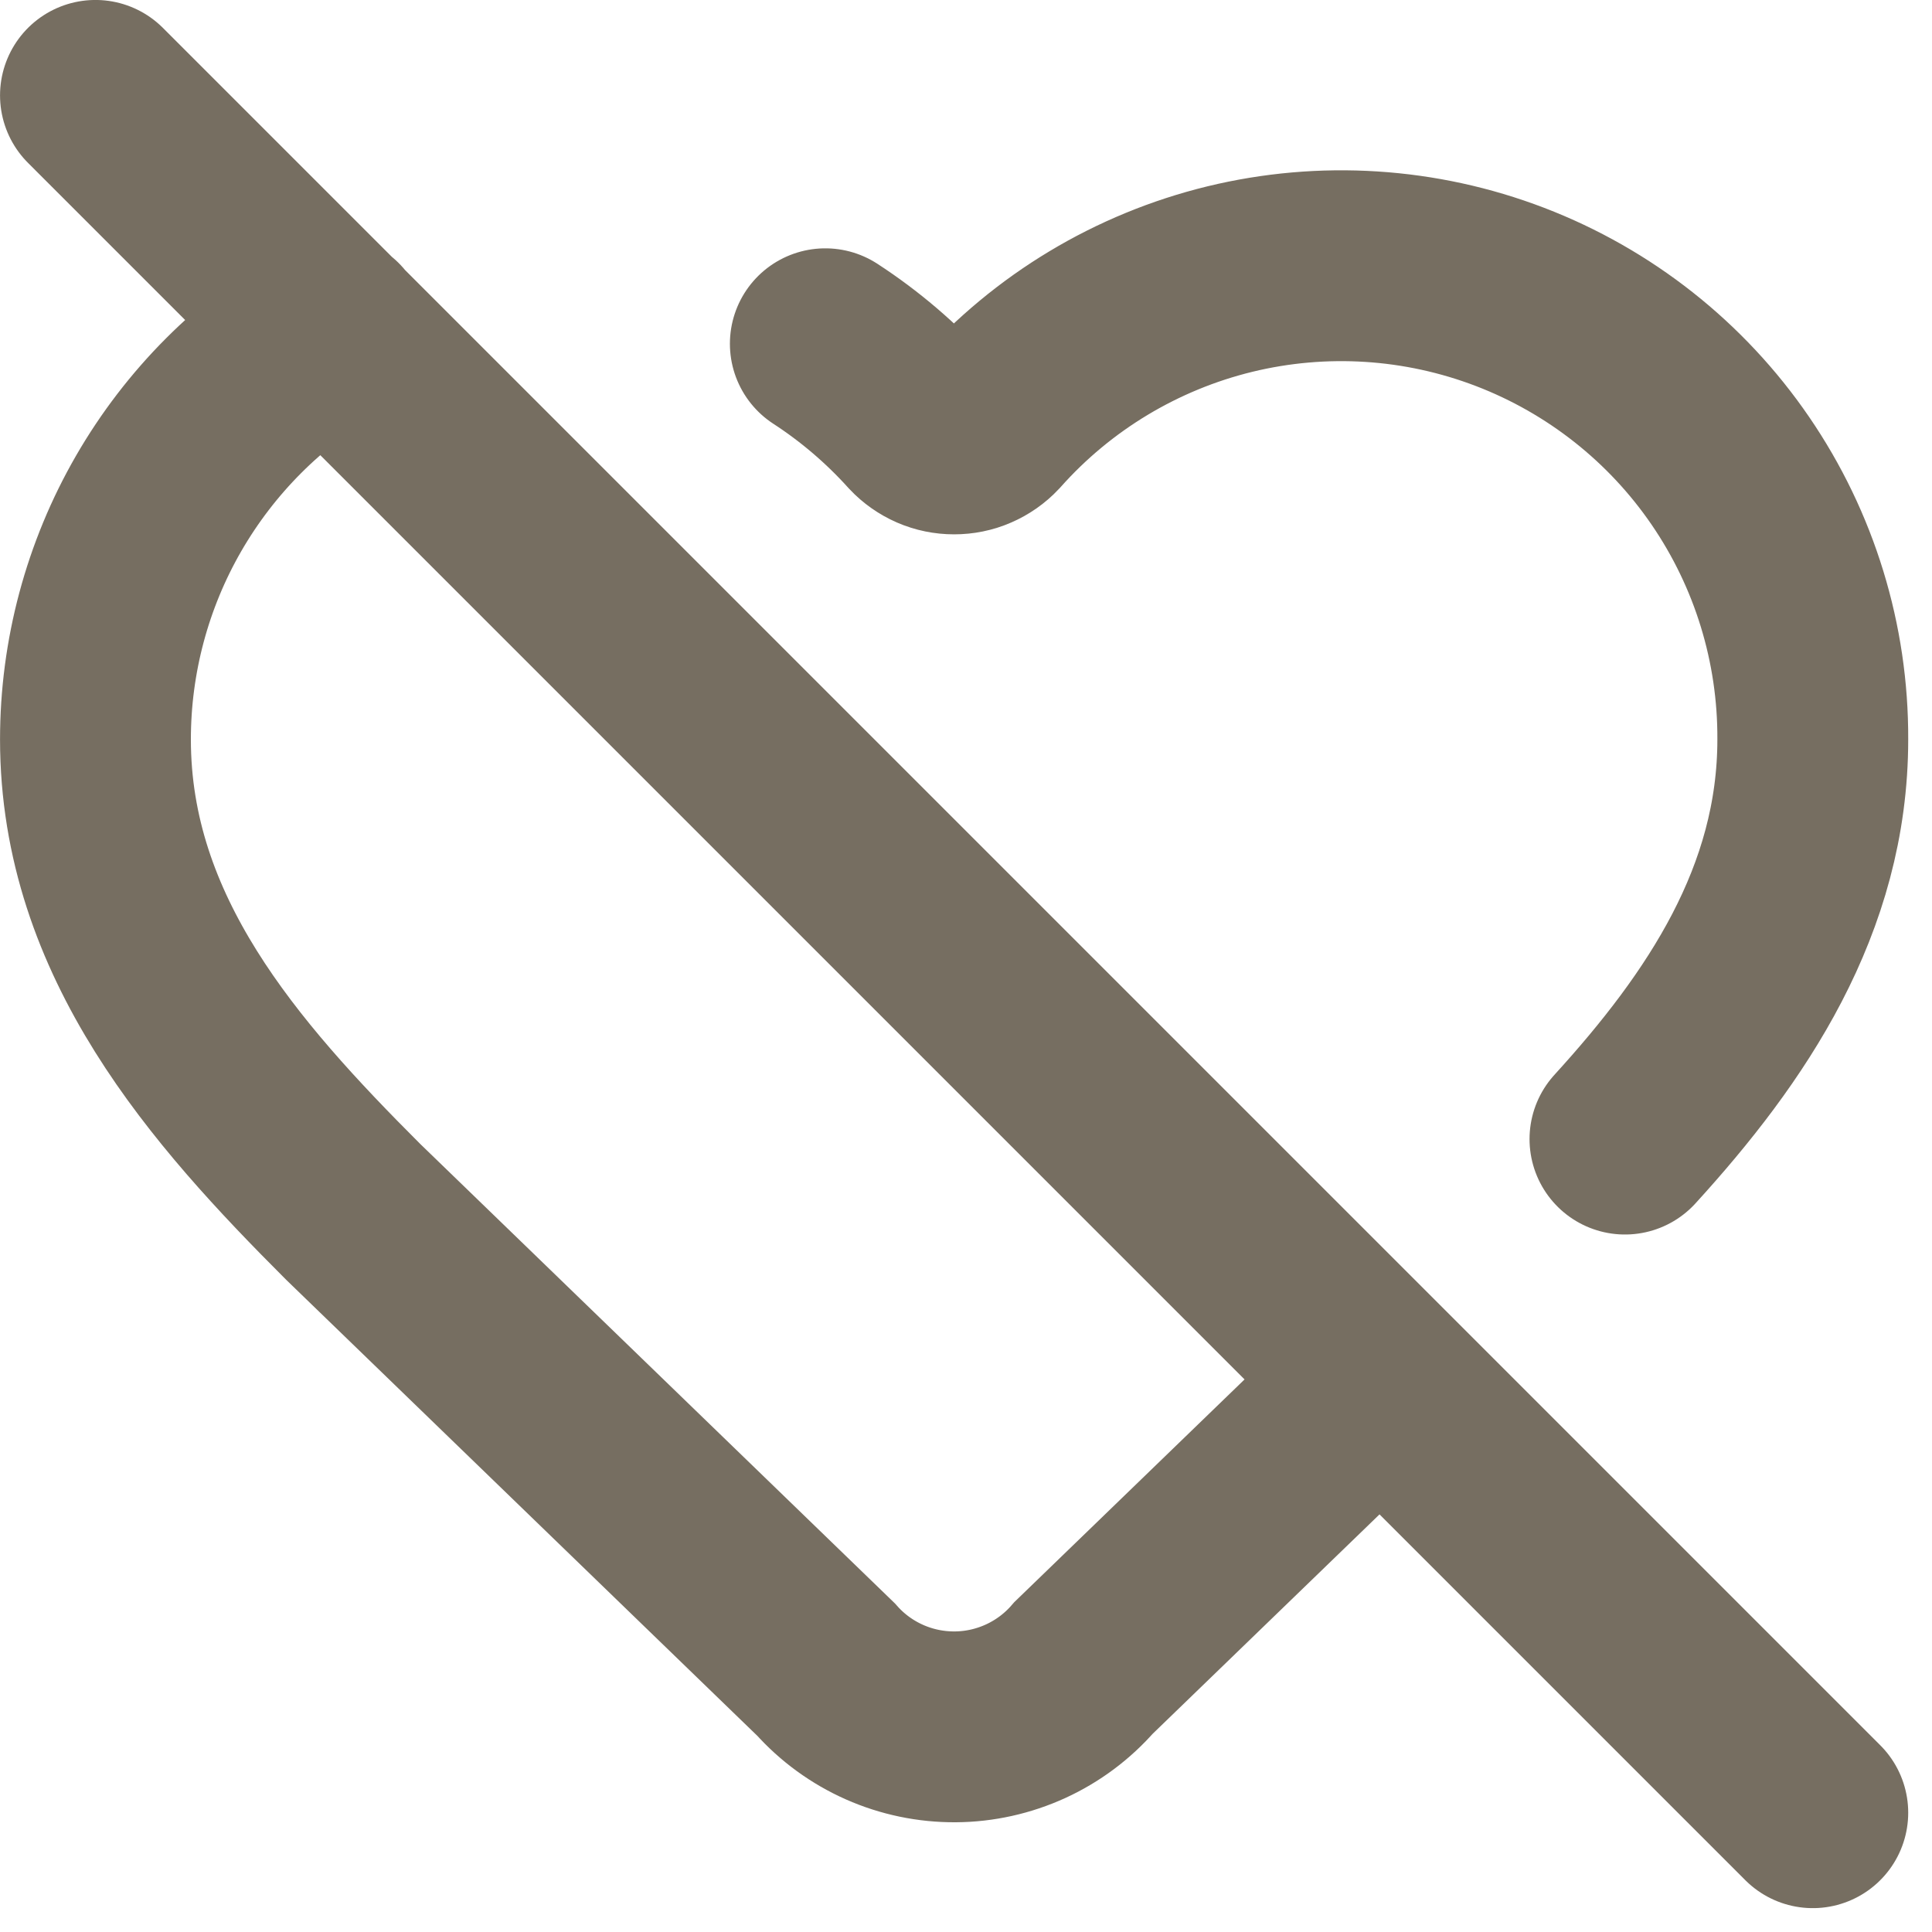
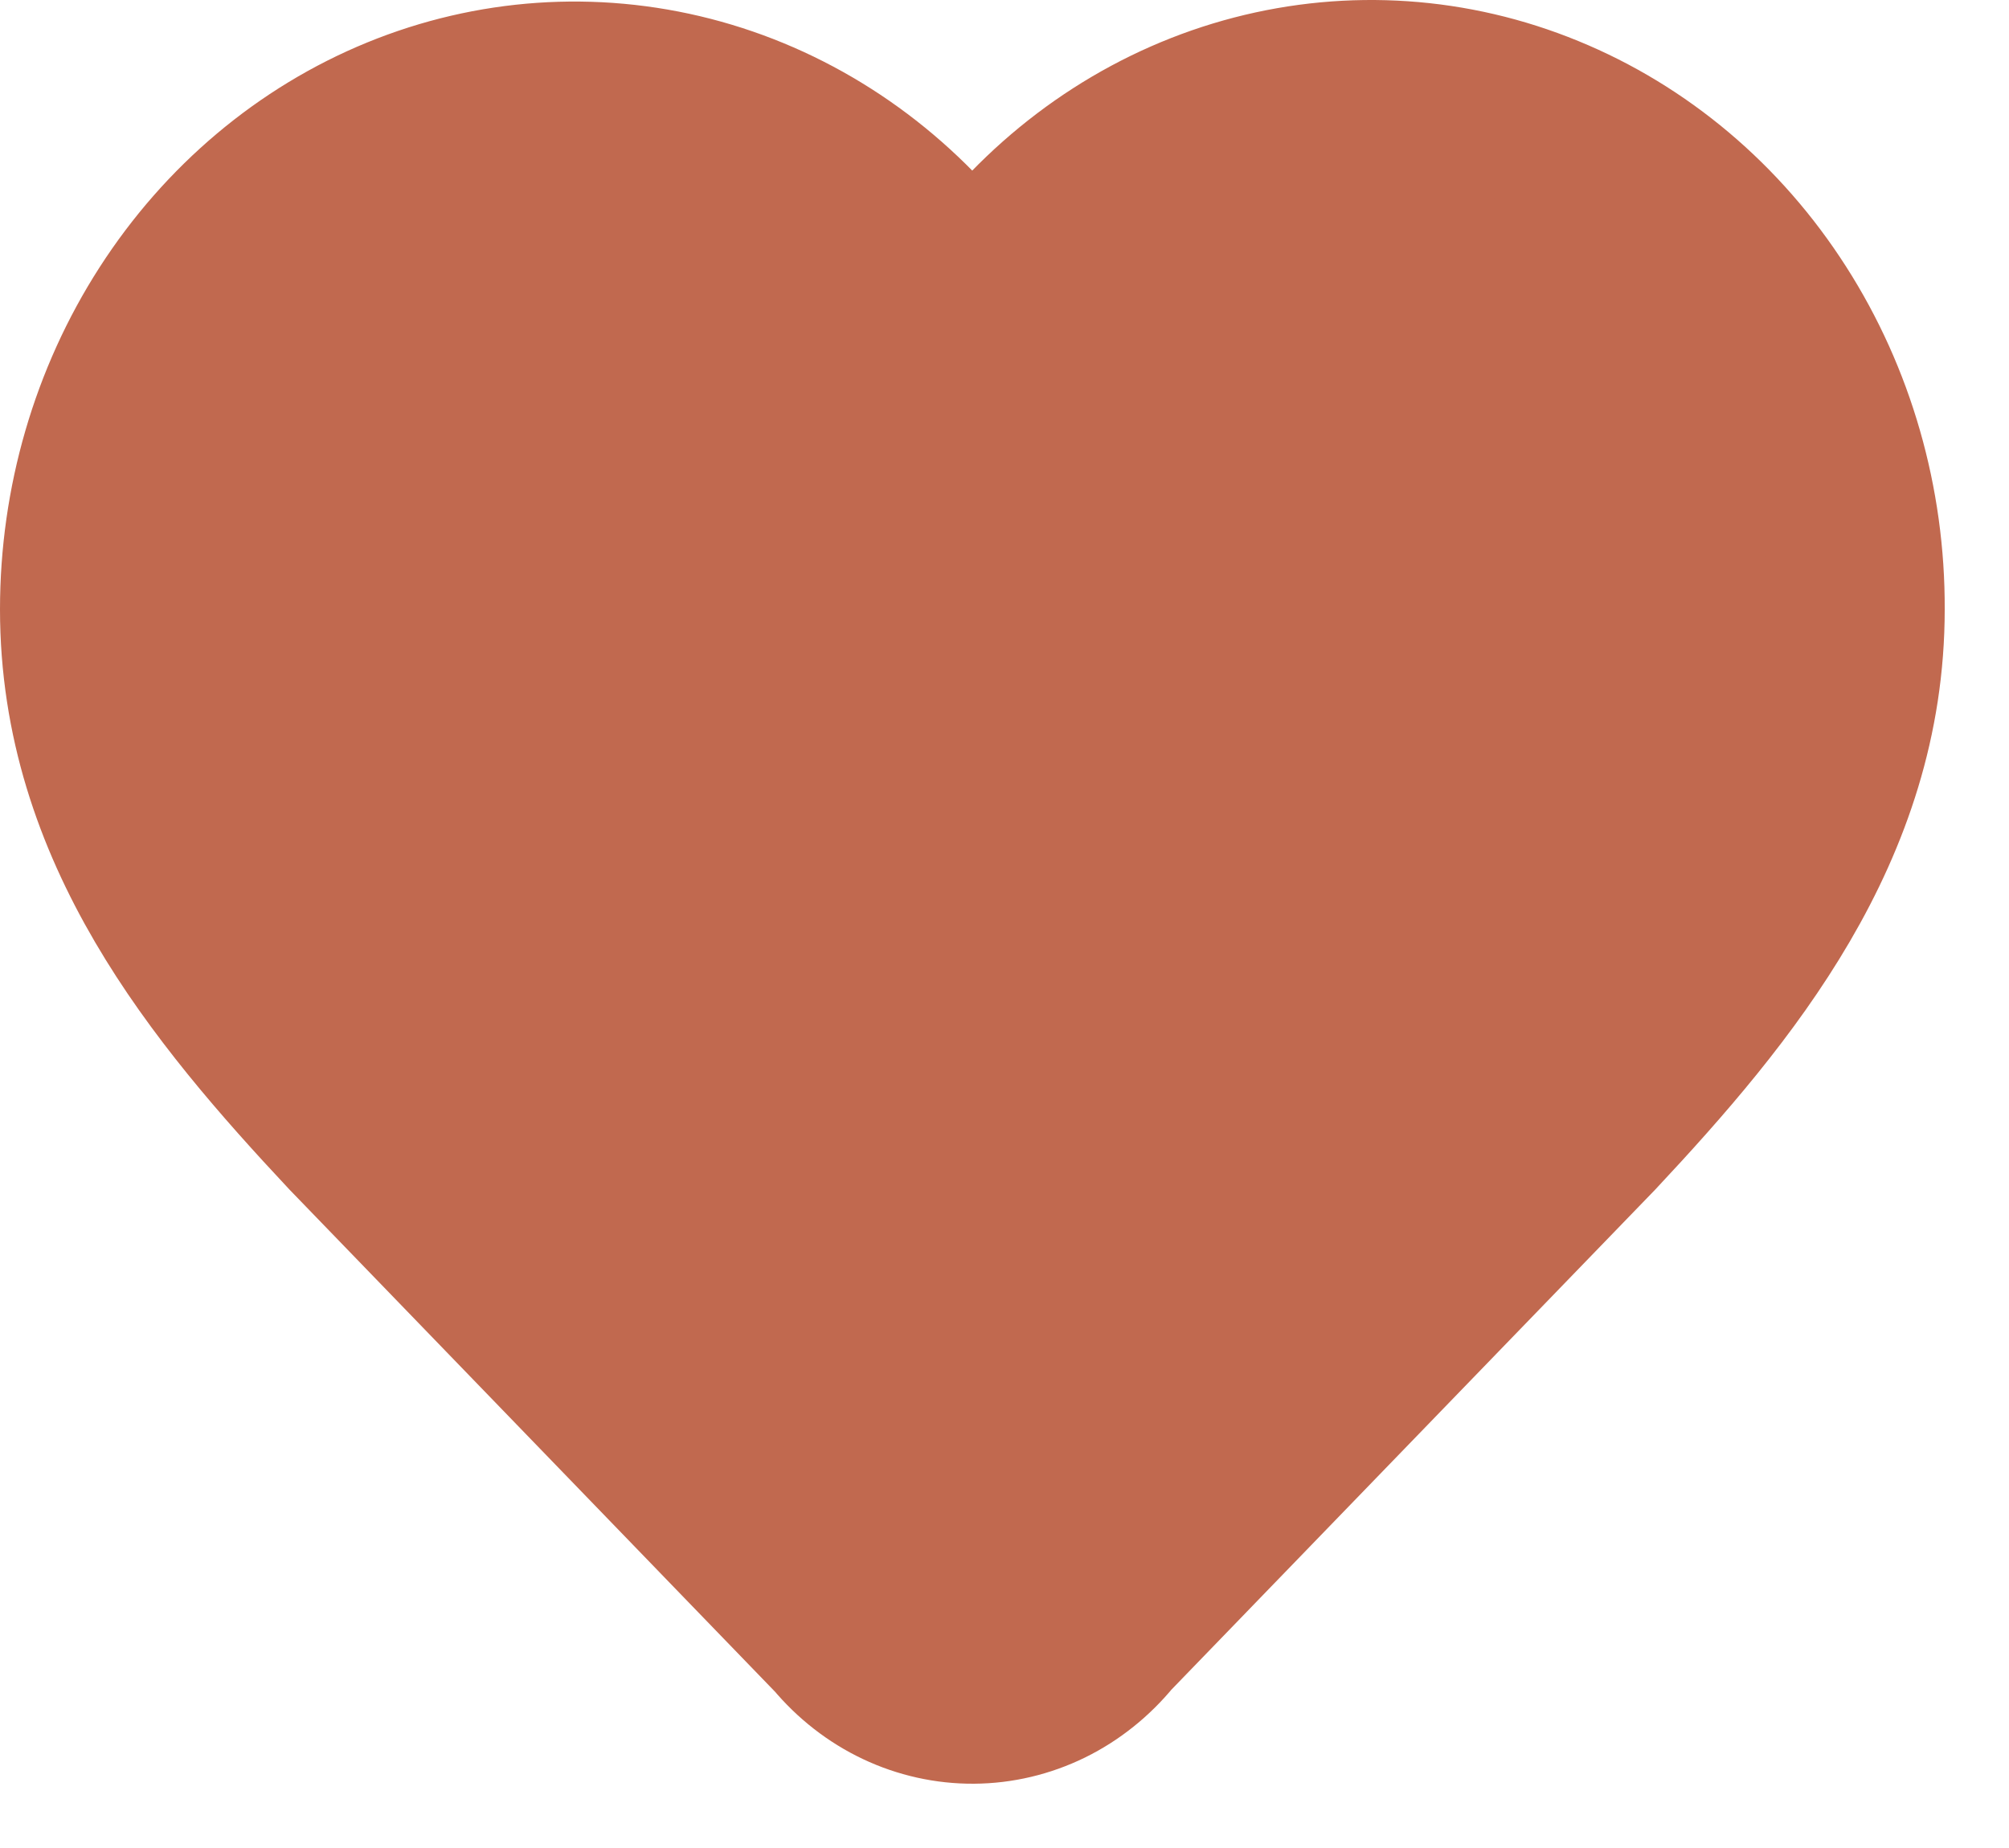
- <svg xmlns="http://www.w3.org/2000/svg" width="27" height="27" viewBox="0 0 27 27" fill="none">
-   <path d="M11.534 4.804C12.017 5.118 12.457 5.494 12.843 5.922C12.906 5.989 12.982 6.042 13.066 6.079C13.151 6.116 13.242 6.134 13.334 6.134C13.426 6.134 13.517 6.116 13.601 6.079C13.686 6.042 13.762 5.989 13.825 5.922C14.714 4.922 15.888 4.217 17.188 3.9C18.488 3.584 19.854 3.671 21.104 4.15C22.353 4.629 23.428 5.477 24.183 6.581C24.939 7.686 25.34 8.994 25.334 10.333C25.334 12.579 24.131 14.36 22.709 15.919M19.294 19.294L15.143 23.309C14.92 23.566 14.644 23.772 14.335 23.914C14.025 24.056 13.689 24.131 13.349 24.133C13.008 24.135 12.671 24.065 12.36 23.927C12.049 23.789 11.77 23.586 11.544 23.332L4.934 16.934C3.134 15.134 1.334 13.094 1.334 10.334C1.334 9.176 1.639 8.038 2.217 7.036C2.796 6.033 3.628 5.2 4.63 4.62M1.334 1.333L25.334 25.333" stroke="#766E61" stroke-width="2.667" stroke-linecap="round" />
+ <svg xmlns="http://www.w3.org/2000/svg" width="25" height="23" viewBox="0 0 25 23" fill="none">
+   <path d="M2.165 3.921C1.471 4.999 1.1 6.276 1.1 7.584C1.1 10.287 2.75 12.285 4.4 14.048L10.459 20.315C10.667 20.564 10.922 20.763 11.207 20.898C11.492 21.033 11.802 21.102 12.114 21.1C12.426 21.098 12.734 21.025 13.018 20.886C13.301 20.747 13.554 20.544 13.759 20.293L19.8 14.048C21.45 12.285 23.1 10.275 23.1 7.584C23.106 6.273 22.738 4.991 22.045 3.909C21.353 2.827 20.368 1.997 19.222 1.528C18.077 1.058 16.825 0.973 15.633 1.283C14.441 1.593 13.366 2.284 12.55 3.263C12.492 3.329 12.423 3.381 12.345 3.417C12.268 3.453 12.184 3.472 12.1 3.472C12.016 3.472 11.932 3.453 11.855 3.417C11.777 3.381 11.708 3.329 11.65 3.263C10.832 2.29 9.757 1.605 8.567 1.299C7.377 0.993 6.128 1.079 4.985 1.547C3.842 2.015 2.859 2.843 2.165 3.921Z" fill="#C1694F" stroke="#C1694F" stroke-width="2.2" stroke-linecap="round" />
</svg>
